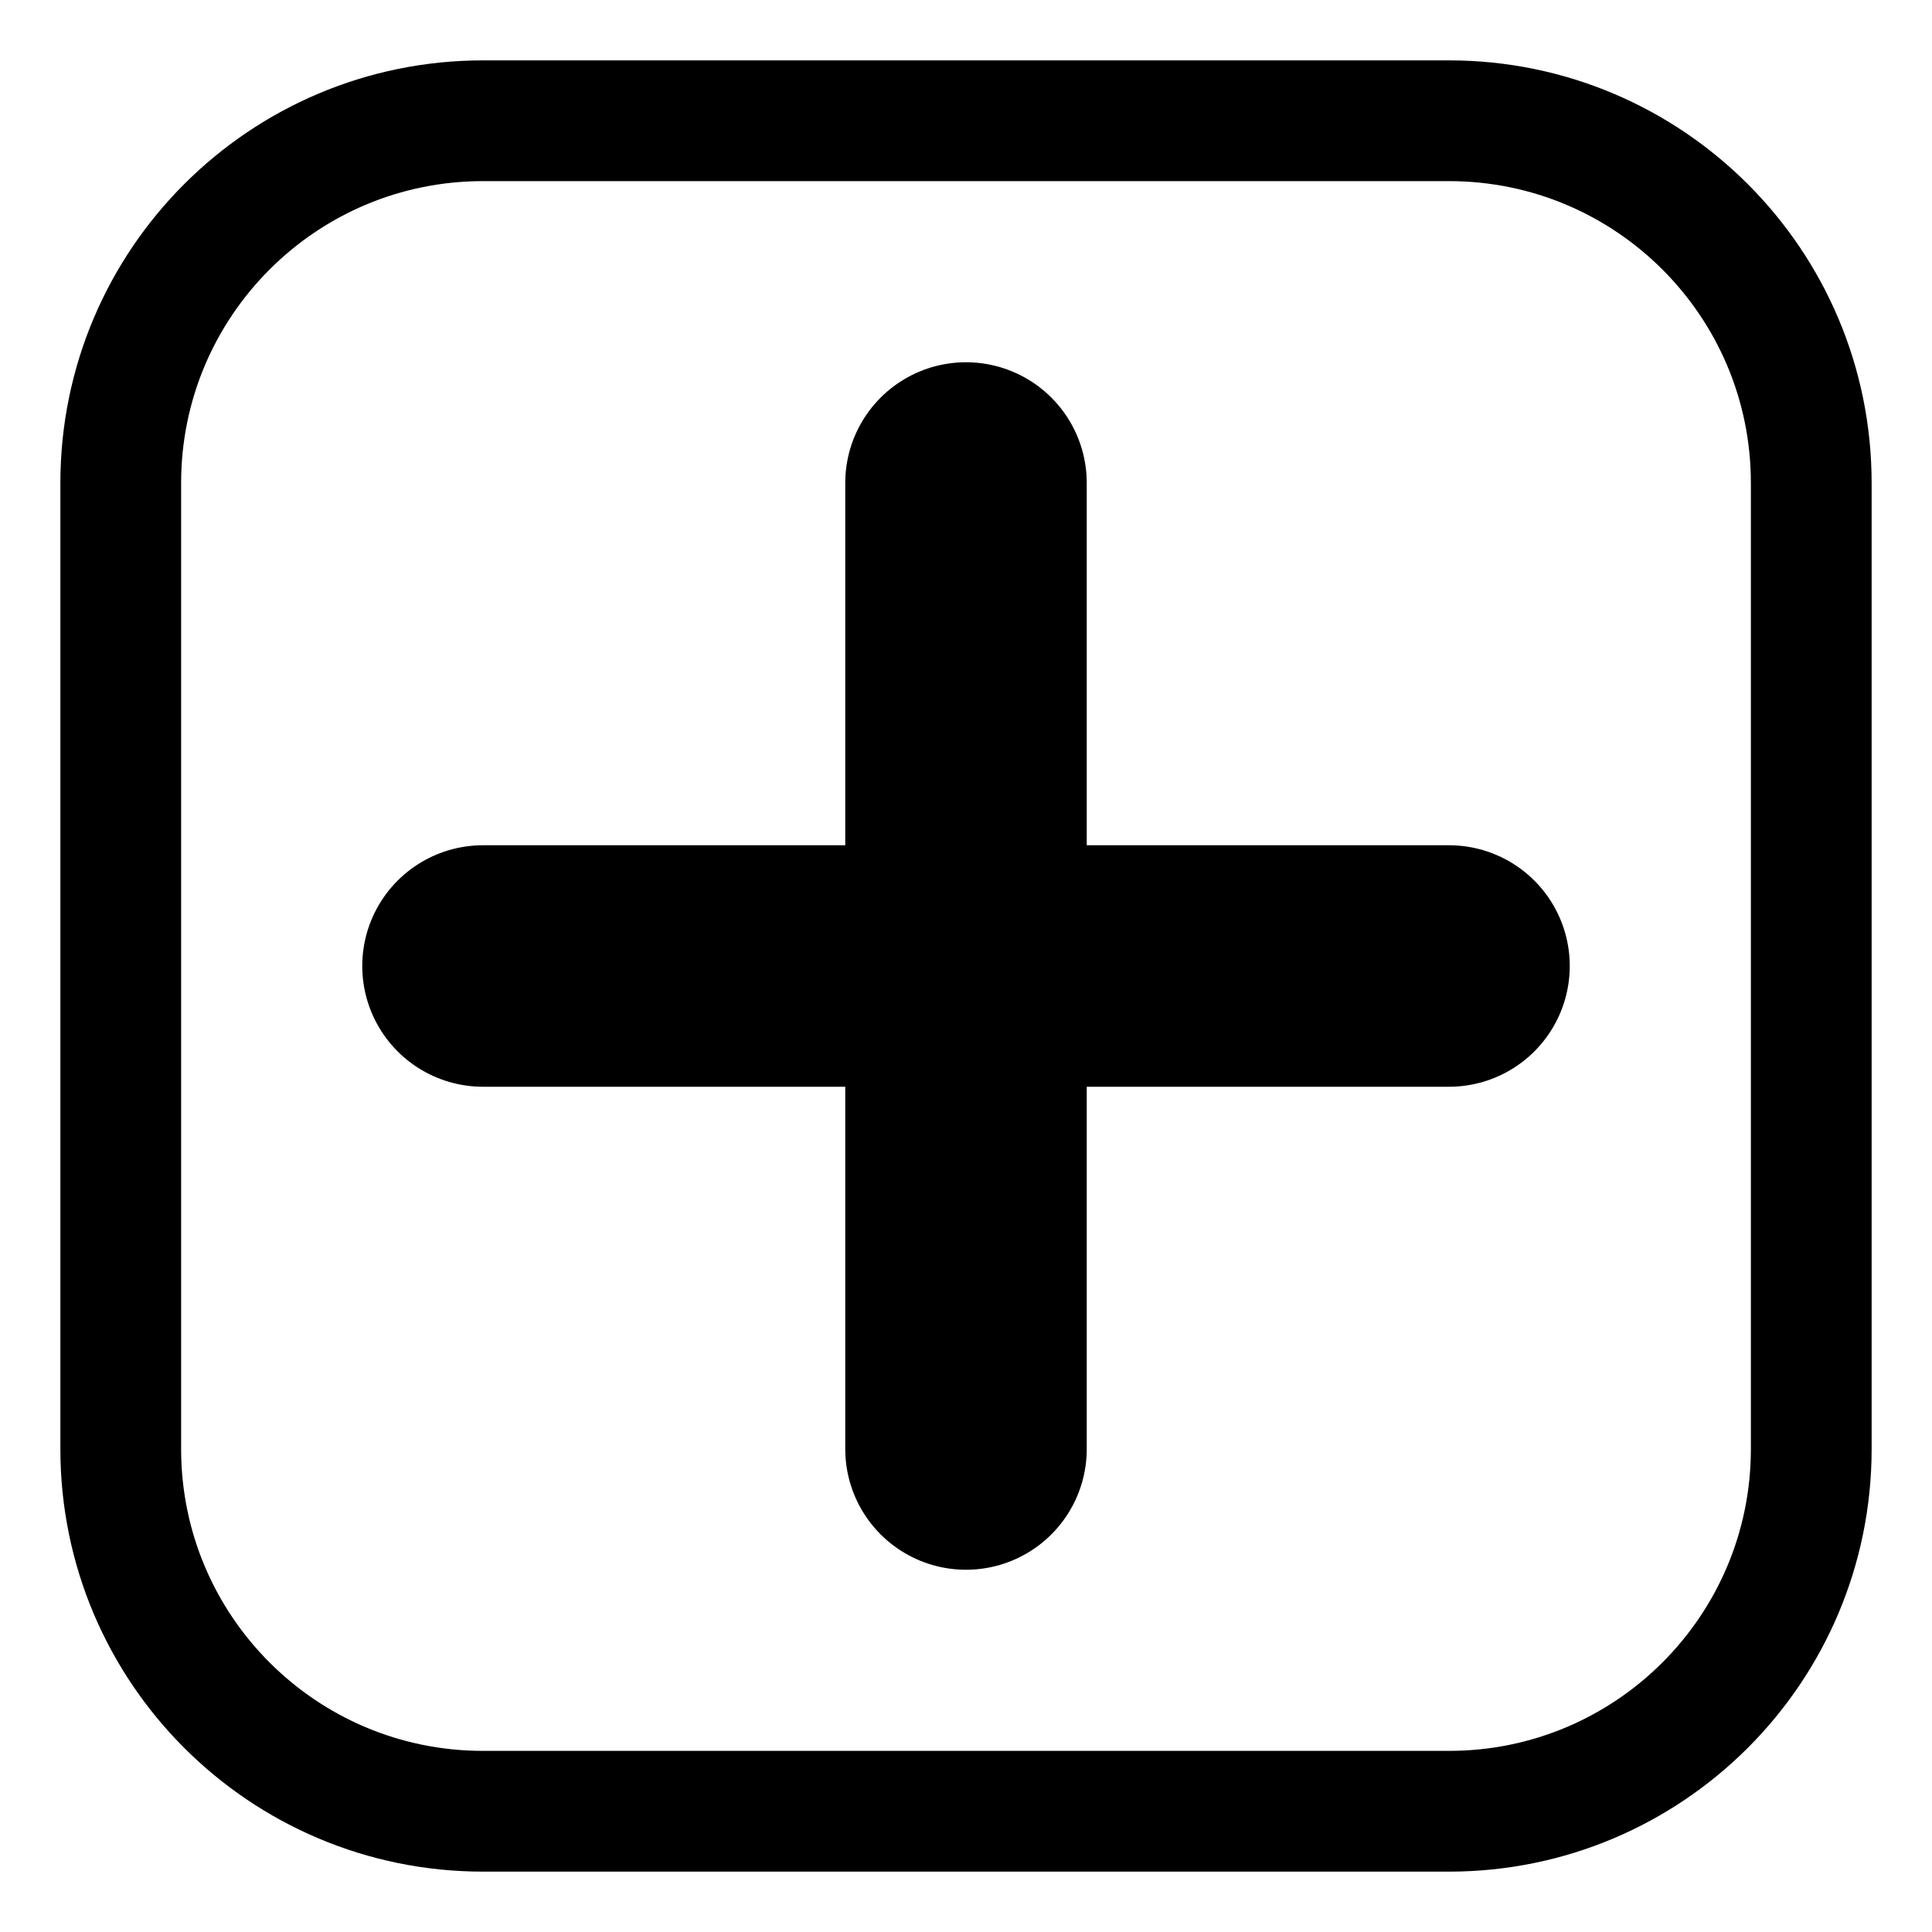
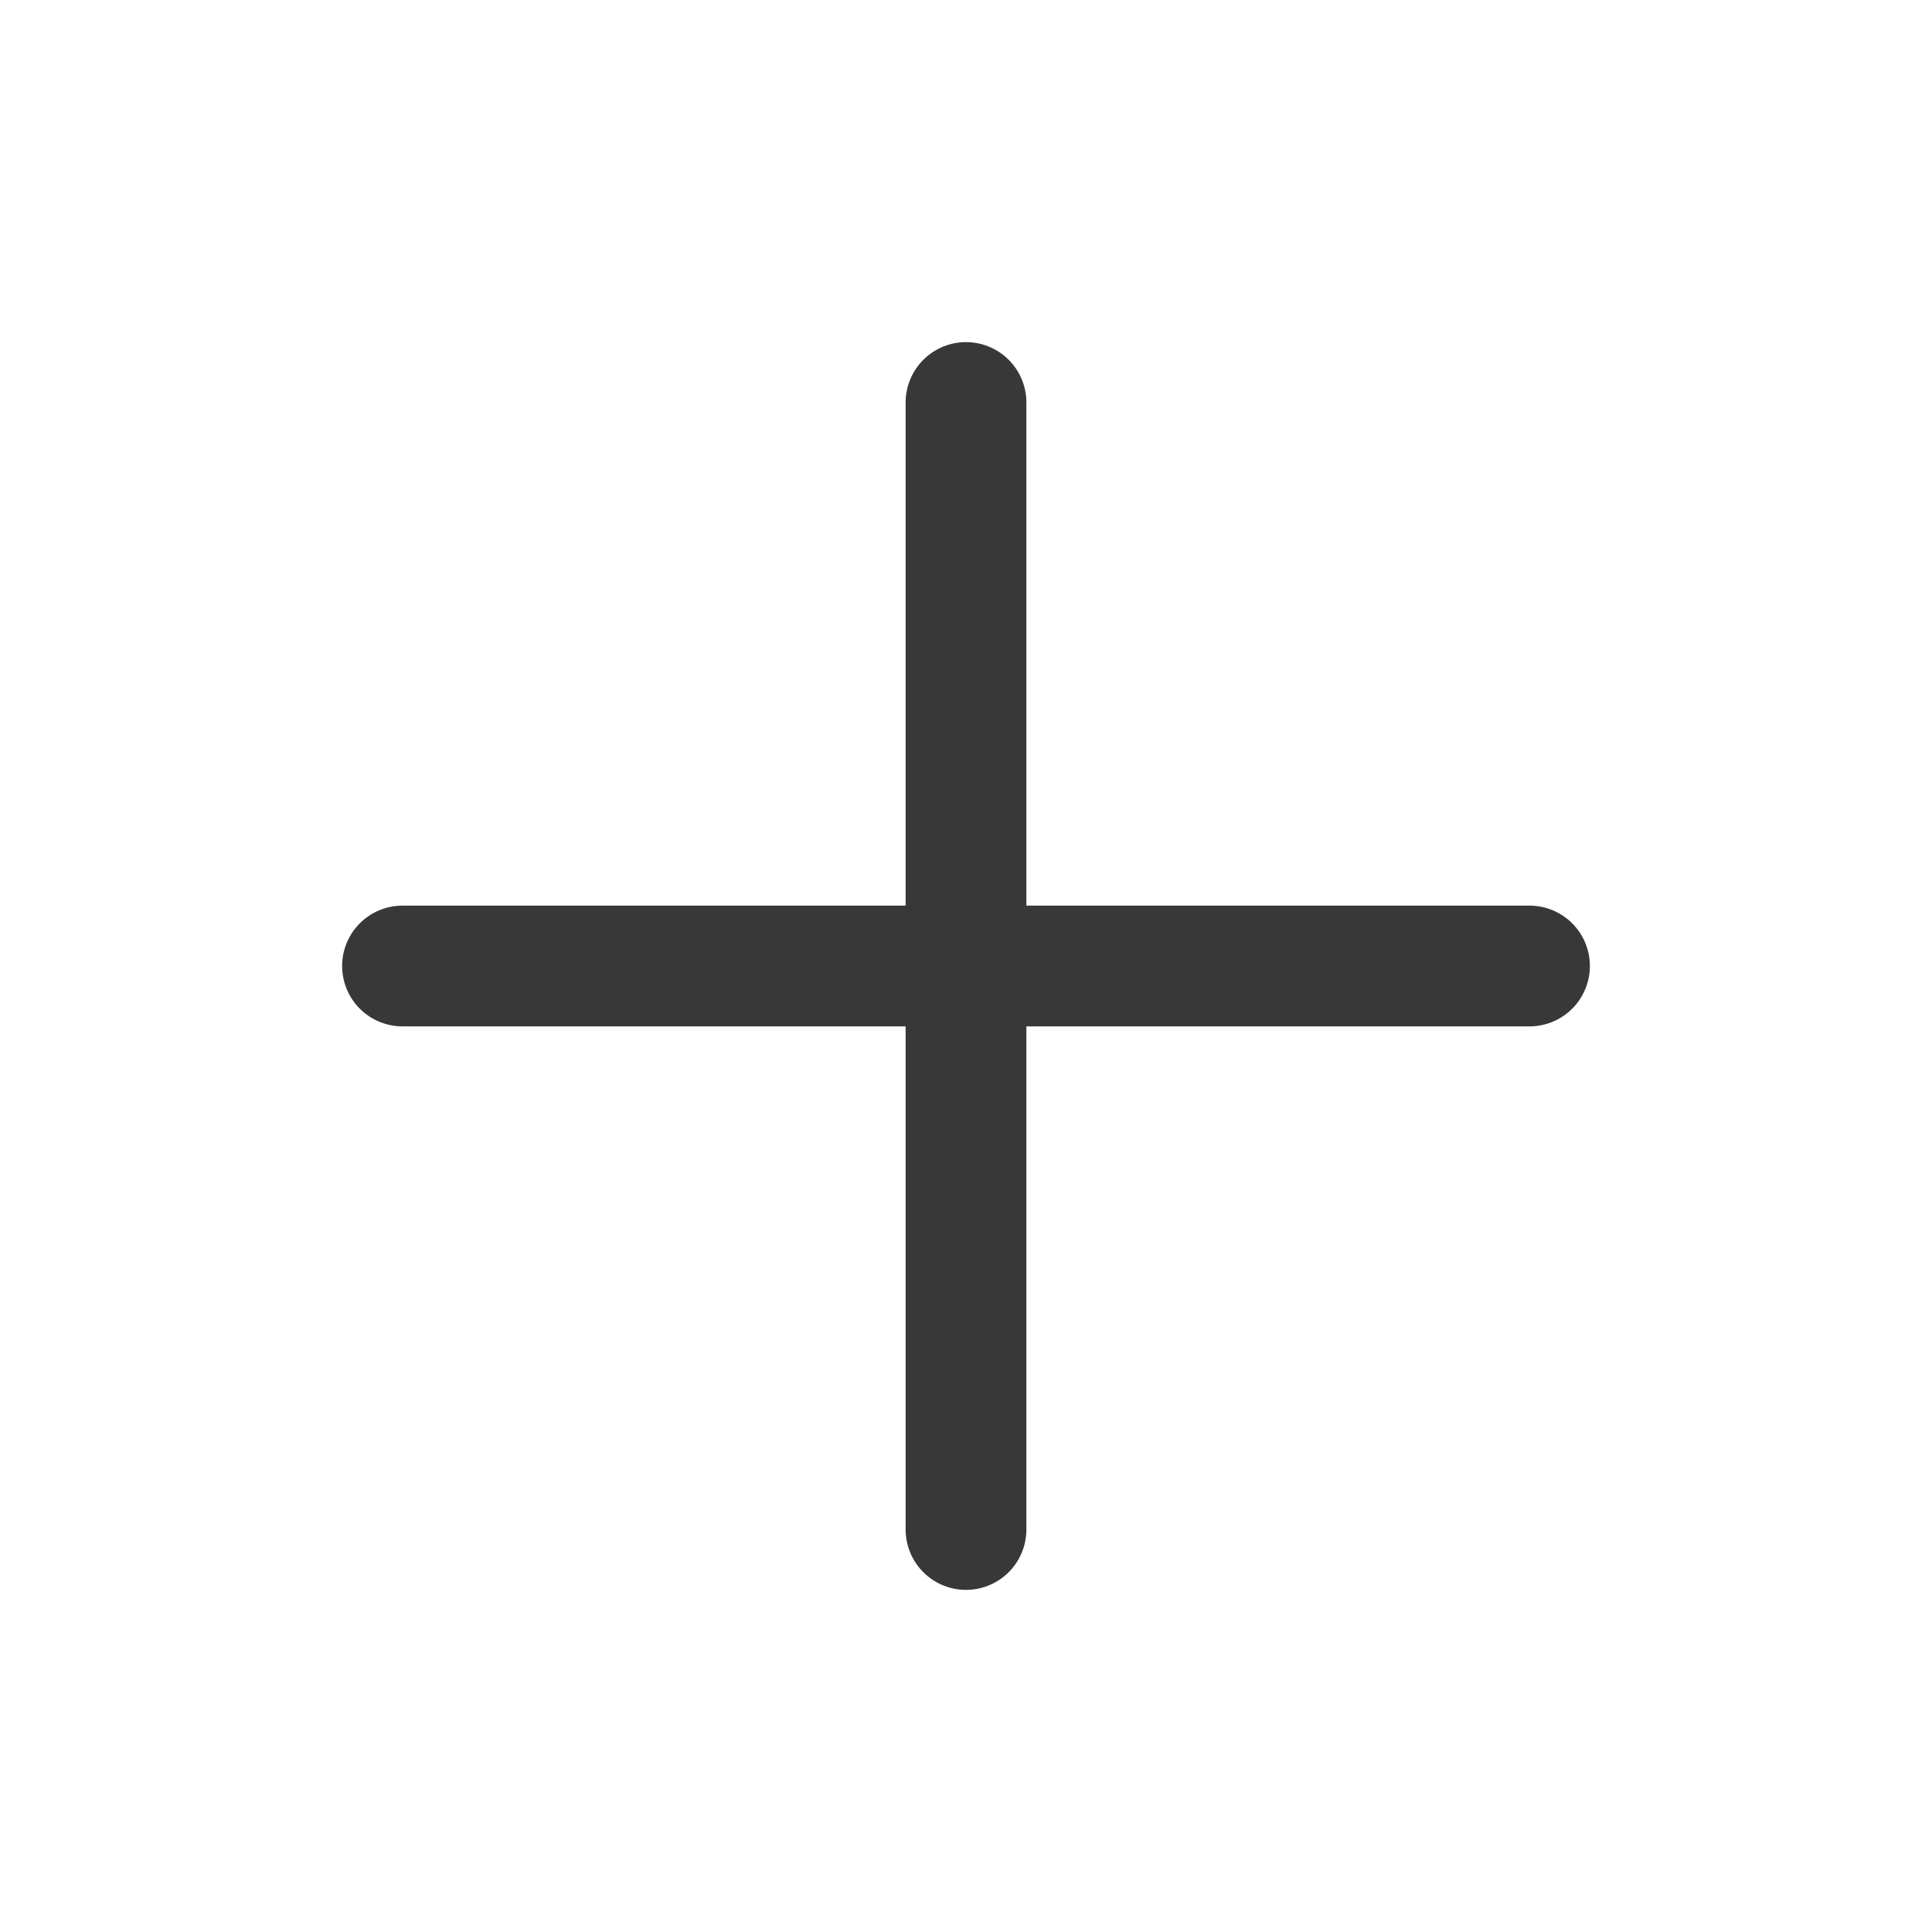
- <svg xmlns="http://www.w3.org/2000/svg" viewBox="0 0 24 24" width="64" height="64">
-   <rect x="1.5" y="1.5" width="21" height="21" rx="4.5" ry="4.5" fill="none" stroke="#000000" stroke-width="1.5" />
-   <line x1="12" y1="6" x2="12" y2="18" stroke="#000000" stroke-width="3" stroke-linecap="round" />
-   <line x1="6" y1="12" x2="18" y2="12" stroke="#000000" stroke-width="3" stroke-linecap="round" />
+ <svg xmlns="http://www.w3.org/2000/svg" width="24" height="24" viewBox="0 0 24 24" fill="none">
+   <path d="M5 12H19M12 19L12 5" stroke="#383838" stroke-width="1.5" stroke-linecap="round" stroke-linejoin="round" />
</svg>
